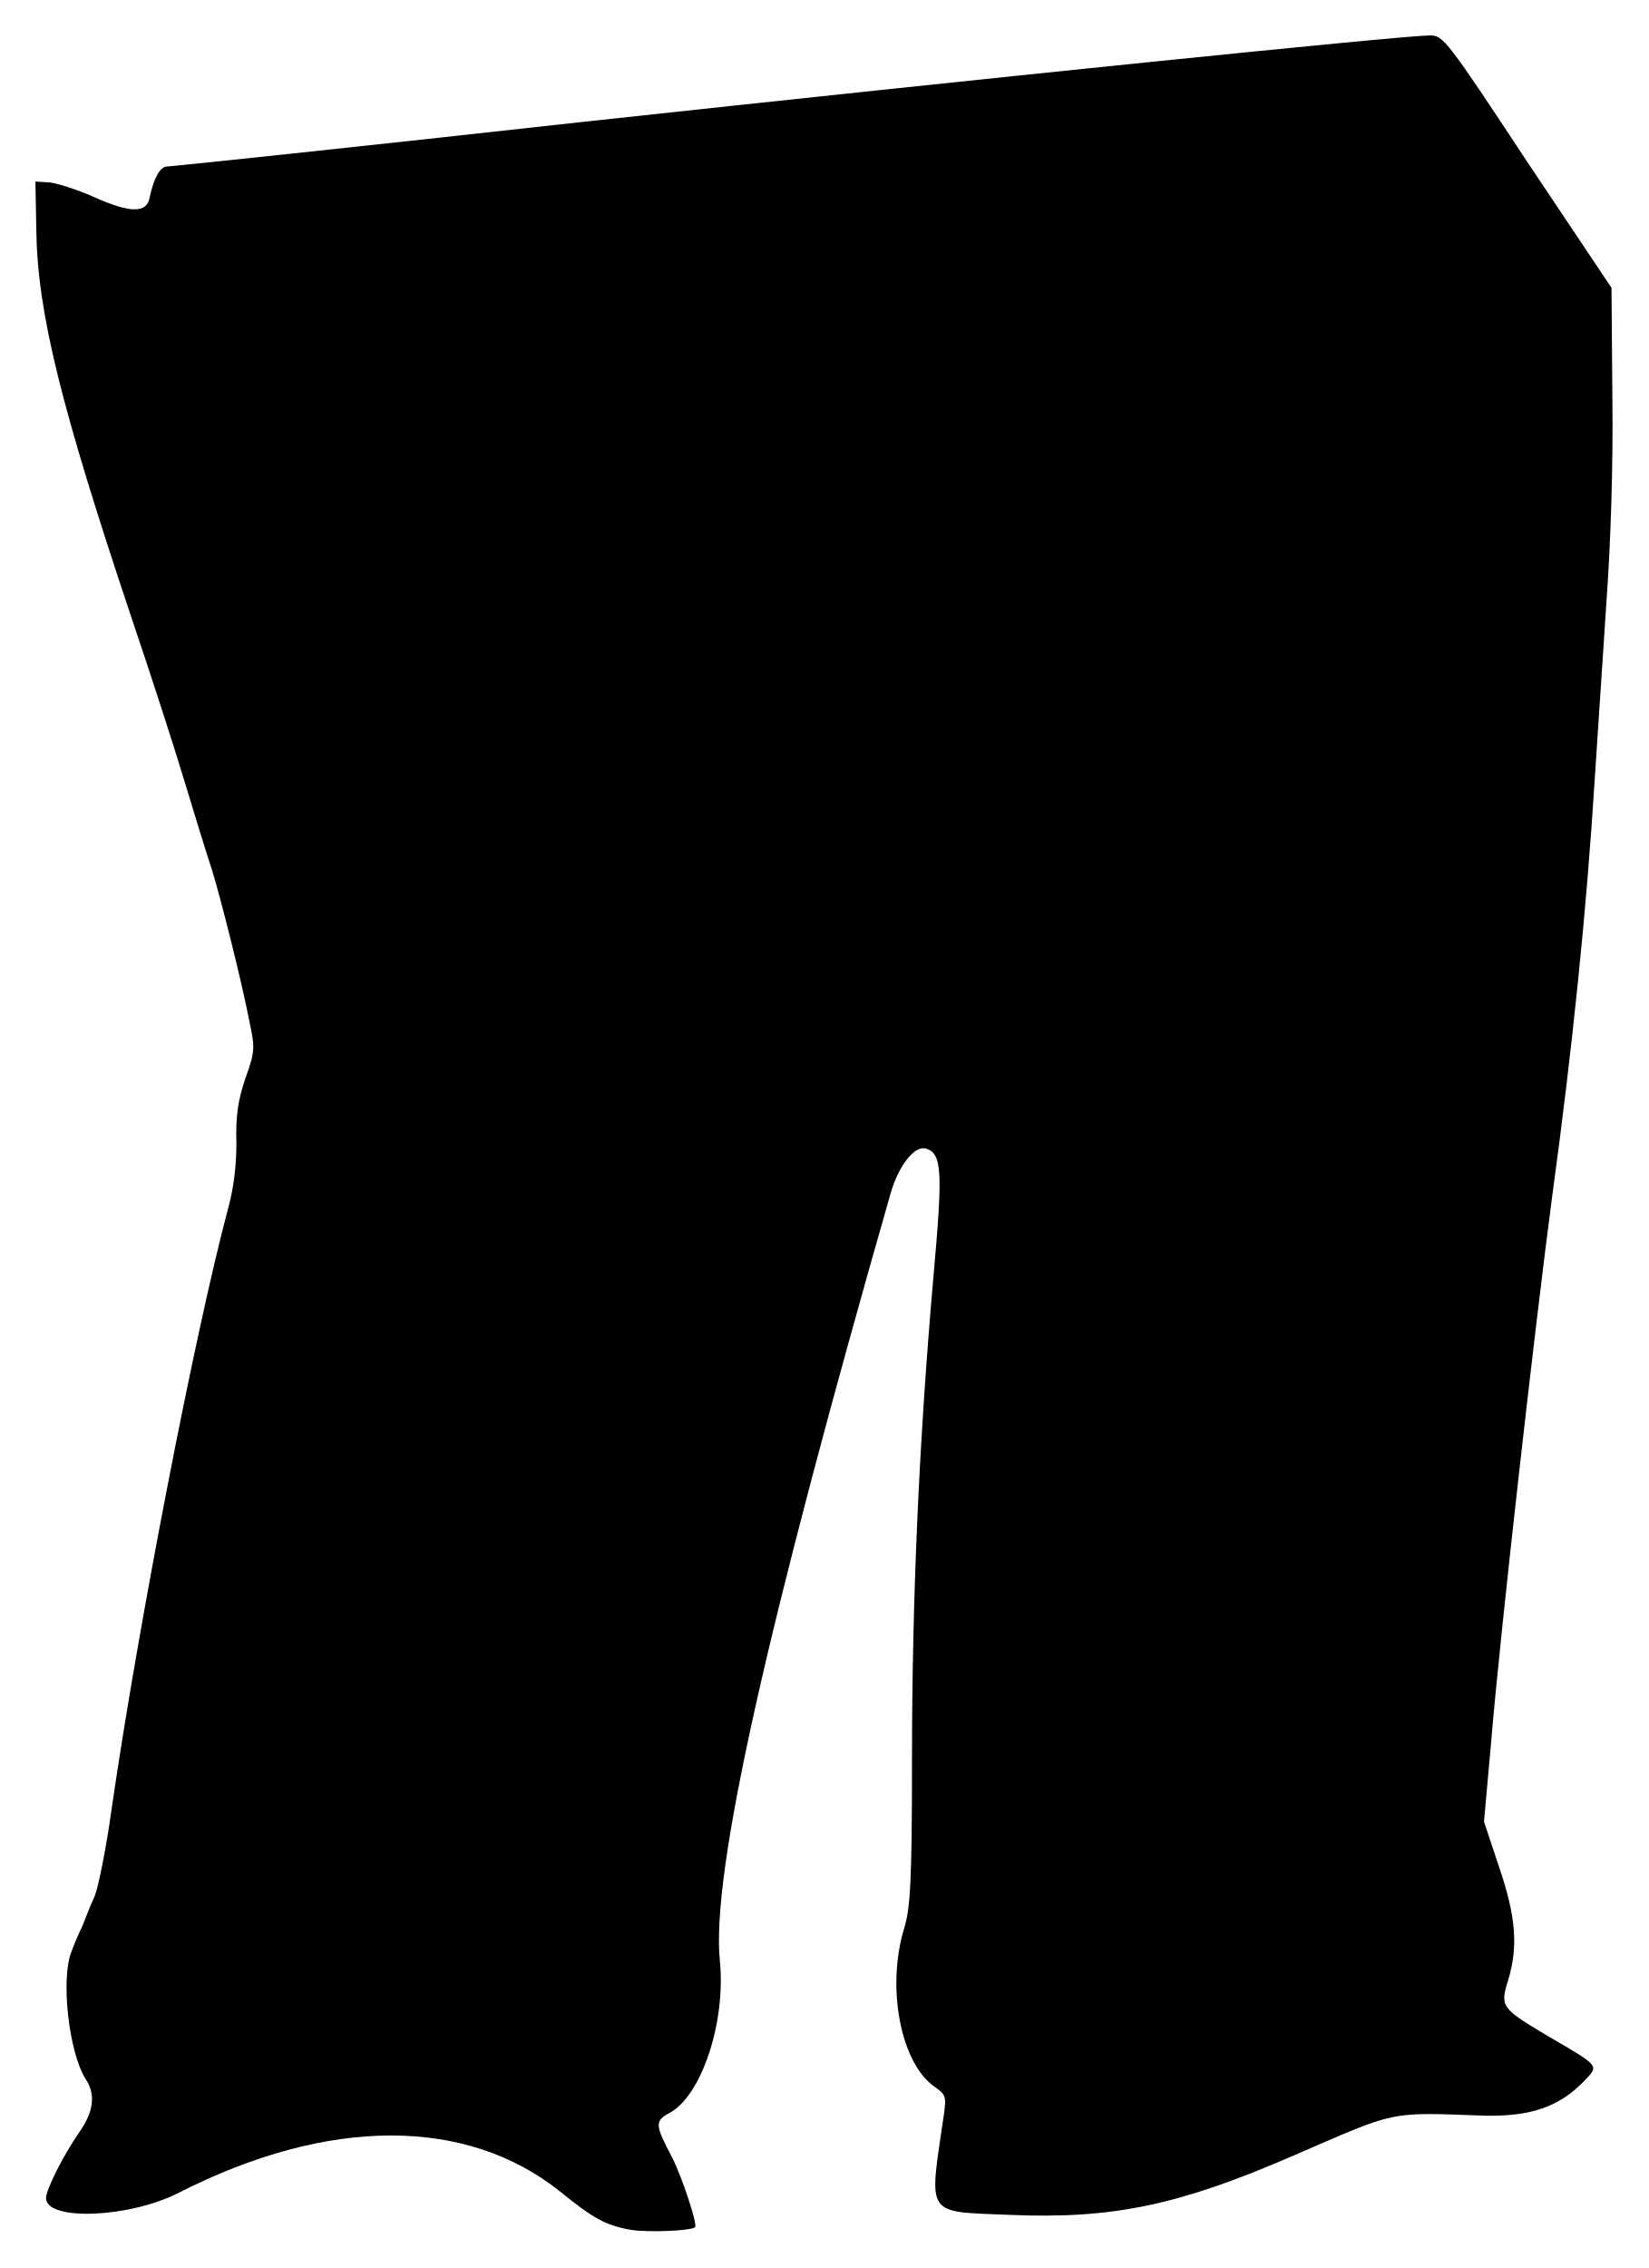
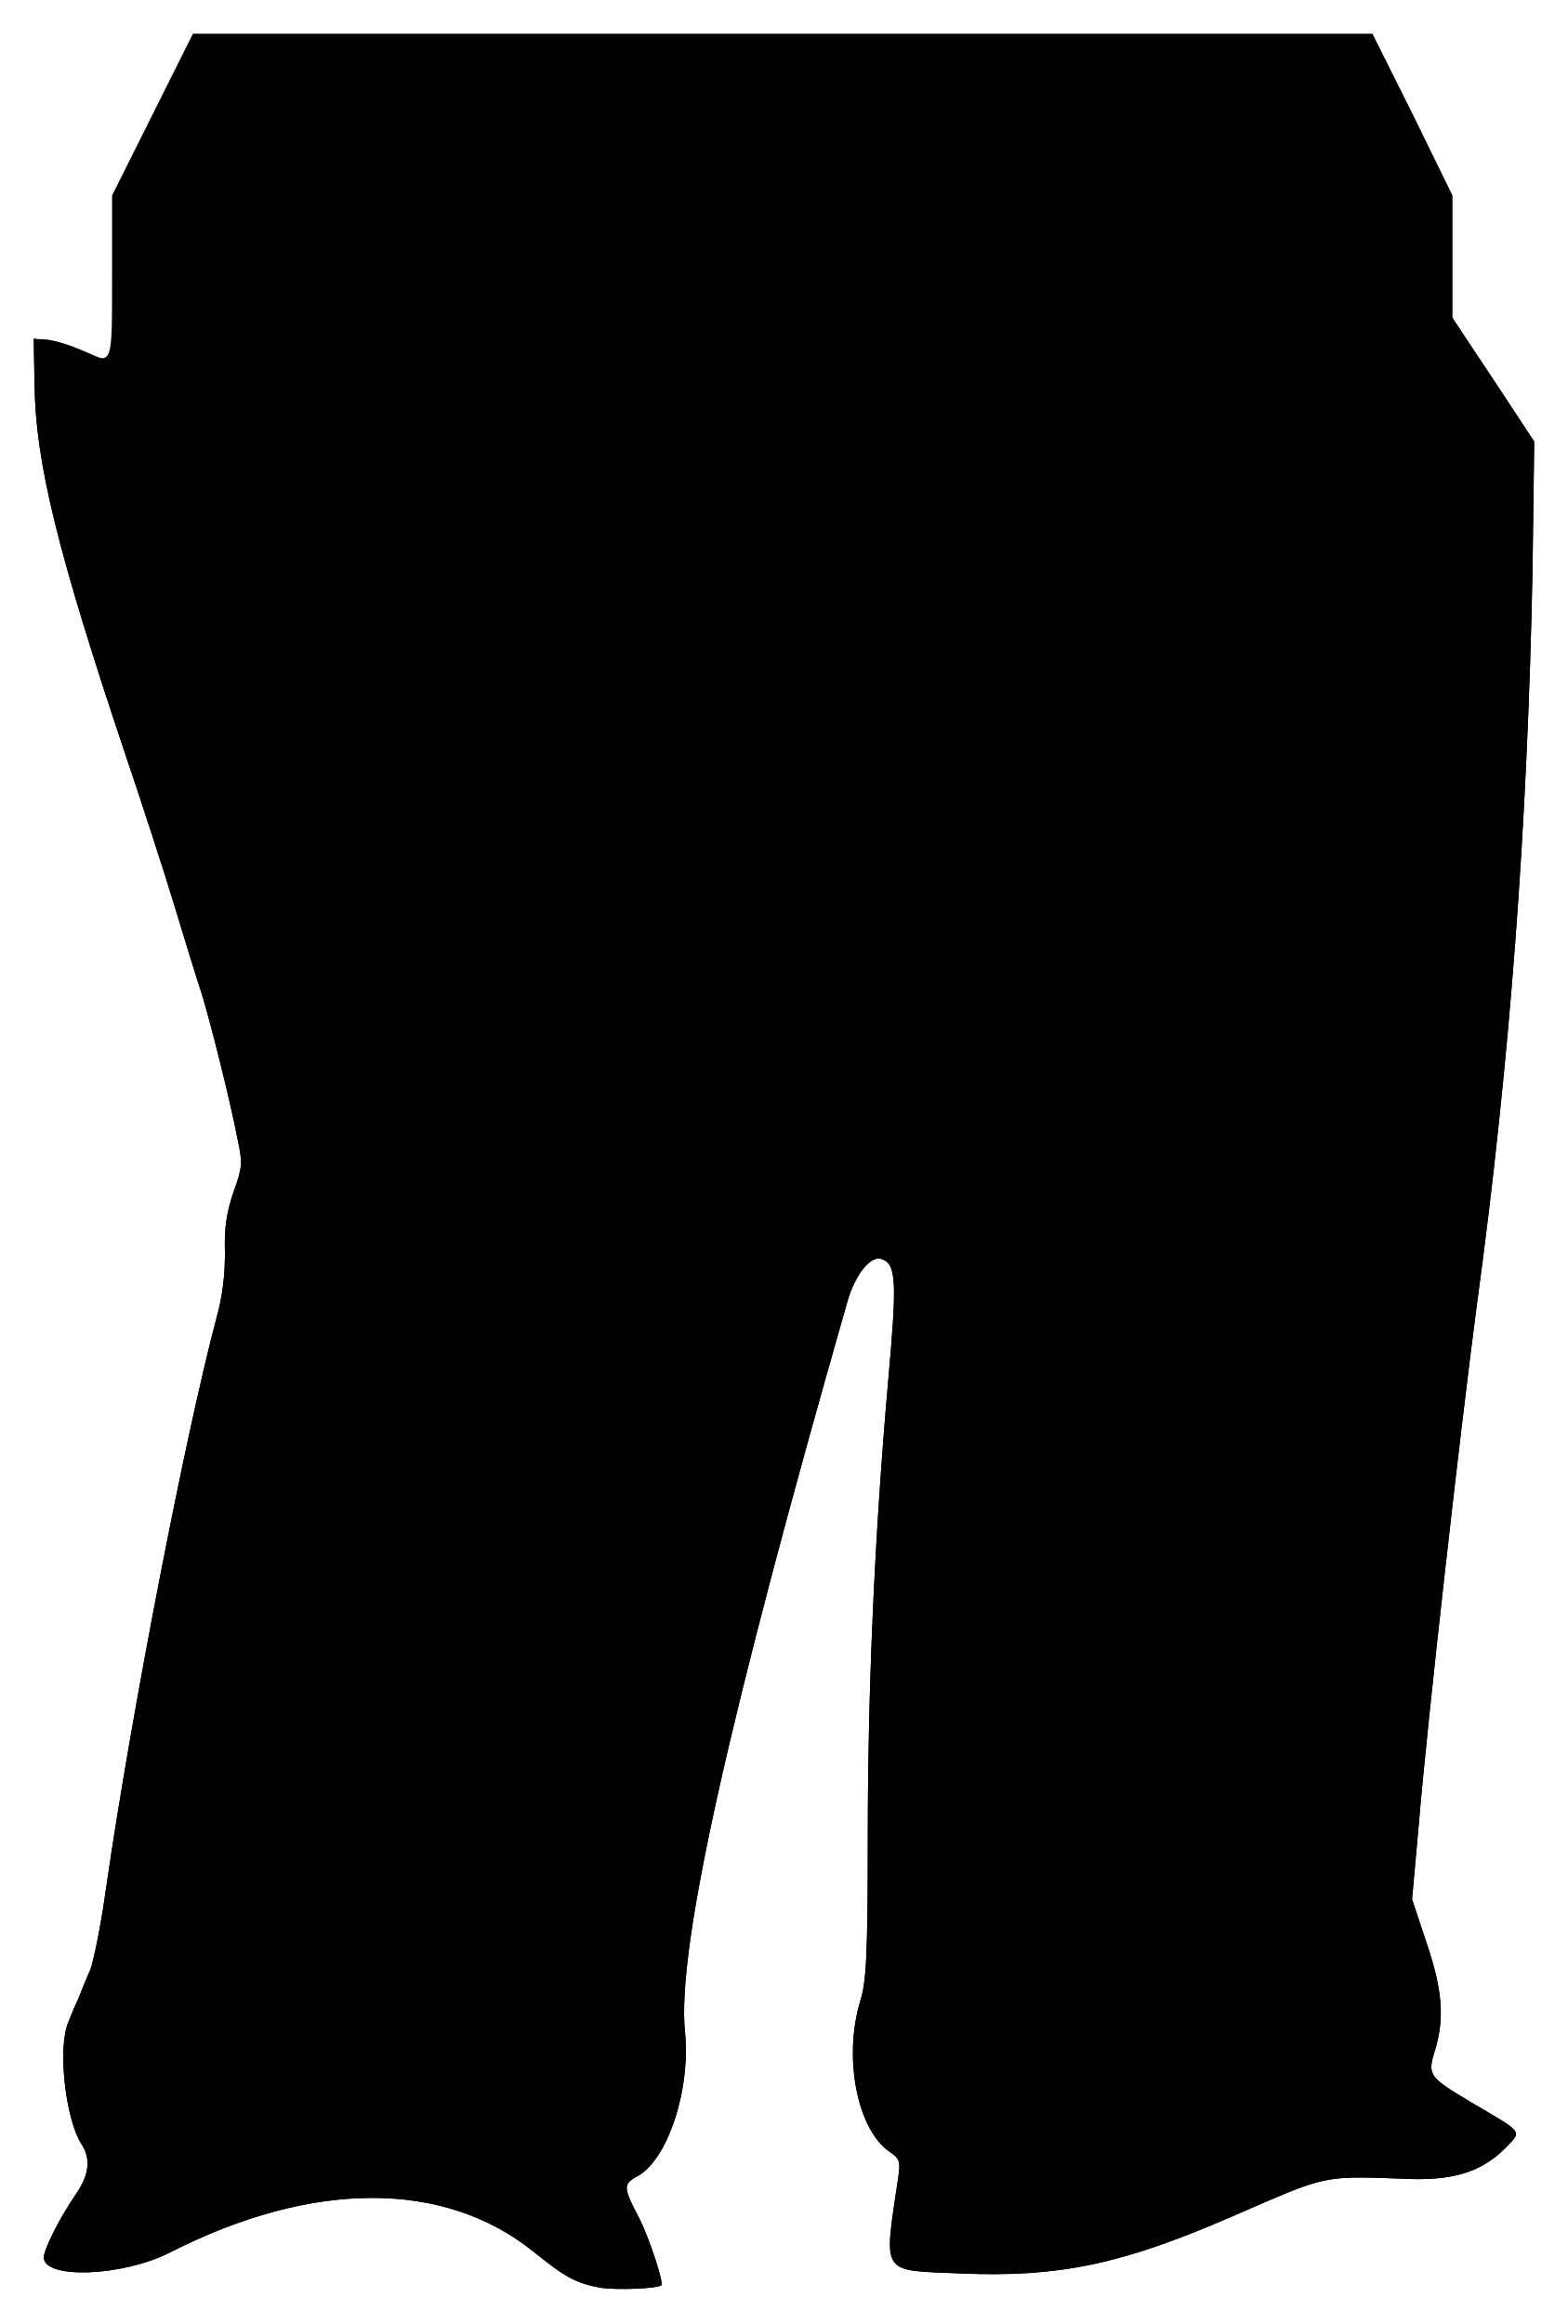
- <svg xmlns="http://www.w3.org/2000/svg" viewBox="1184.3 625.7 186.2 256.1">
+ <svg xmlns="http://www.w3.org/2000/svg" viewBox="1184.3 606 186.1 275.8">
  <g id="garment">
-     <path class="c-main c-stroke" d="M1255.6,877.5C1252.7,877 1251.3,876.2 1247.6,873.2C1237,864.7 1221.4,864.7 1204.5,873.3C1198.8,876.2 1189.5,876.5 1189.5,873.9C1189.5,873 1191.3,869.3 1193.3,866.4C1194.9,864.1 1195.1,862.2 1194,860.5C1192.1,857.6 1191.1,849.1 1192.4,846C1192.7,845.2 1193.2,844 1193.6,843.2C1193.9,842.4 1194.5,840.9 1195,839.8C1195.4,838.8 1196.3,834.4 1196.9,830C1199.9,809.3 1206.3,776.3 1210,762.4C1210.7,759.9 1211,757.4 1211,754.7C1210.9,751.7 1211.2,749.9 1212,747.5C1213.1,744.5 1213.1,744 1212.5,741.2C1211.6,736.5 1209.2,727 1208.2,723.8C1207.7,722.3 1206.3,717.8 1205.1,713.8C1203.9,709.8 1201.2,701.5 1199.1,695.3C1191.2,671.7 1188.5,660.9 1188.4,651.6L1188.3,646.2L1189.9,646.3C1190.8,646.4 1193,647.1 1194.8,647.9C1199,649.8 1200.9,649.8 1201.2,648C1201.7,645.7 1202.4,644.5 1203.2,644.5C1203.6,644.5 1224.6,642.3 1249.8,639.5C1294.9,634.6 1342.8,629.7 1345.8,629.7C1347.3,629.7 1347.7,630.2 1356.8,644L1366.3,658.2L1366.4,670.7C1366.5,678.4 1366.2,687.3 1365.7,694.1C1365.3,700.2 1364.7,709.1 1364.4,713.8C1363.5,728.3 1361.9,744 1359.6,760.8C1357.7,775.1 1353.7,810.3 1352.7,822.5L1351.9,831.4L1353.6,836.5C1355.5,842.1 1355.8,845.5 1354.6,849.4C1353.7,852.3 1353.9,852.5 1359.1,855.6C1365.1,859.1 1364.9,858.9 1363.2,860.7C1360.4,863.6 1357.2,864.7 1352,864.6C1340.9,864.2 1342.2,864 1330.4,869.1C1317.5,874.7 1310,876.3 1298.3,875.8C1288.7,875.4 1289.2,876.1 1290.9,864.5C1291.2,862.4 1291.1,862.2 1289.8,861.3C1286,858.6 1284.4,850.1 1286.4,843.5C1287.1,841.2 1287.3,838.5 1287.3,824.3C1287.3,806.3 1288.1,788.4 1289.7,770.1C1290.8,757.9 1290.7,756 1288.9,755.4C1287.6,755 1285.8,757.3 1284.9,760.4C1270.9,809.3 1264.6,837.2 1265.6,847.1C1266.3,854.1 1263.5,862.4 1259.9,864.3C1258.2,865.2 1258.3,865.7 1260.2,869.3C1261.4,871.7 1263.1,876.9 1262.8,877.2C1262.3,877.6 1257.6,877.8 1255.6,877.5Z" />
+     <path class="c-main c-stroke" d="M1255.6,877.5C1252.7,877 1251.3,876.2 1247.6,873.2C1237,864.7 1221.4,864.7 1204.5,873.3C1198.8,876.2 1189.5,876.5 1189.5,873.9C1189.5,873 1191.3,869.3 1193.3,866.4C1194.9,864.1 1195.1,862.2 1194,860.5C1192.1,857.6 1191.1,849.1 1192.4,846C1192.7,845.2 1193.2,844 1193.6,843.2C1193.9,842.4 1194.5,840.9 1195,839.8C1195.4,838.8 1196.3,834.4 1196.9,830C1199.9,809.3 1206.3,776.3 1210,762.4C1210.7,759.9 1211,757.4 1211,754.7C1210.9,751.7 1211.2,749.9 1212,747.5C1213.1,744.5 1213.1,744 1212.5,741.2C1211.6,736.5 1209.2,727 1208.2,723.8C1207.7,722.3 1206.3,717.8 1205.1,713.8C1203.9,709.8 1201.2,701.5 1199.1,695.3C1191.2,671.7 1188.5,660.9 1188.4,651.6L1188.3,646.2L1189.9,646.3C1190.8,646.4 1193,647.1 1194.8,647.9C1199,649.8 1200.9,649.8 1201.2,648C1201.7,645.7 1202.4,644.5 1203.2,644.5C1203.6,644.5 1224.6,642.3 1249.8,639.5C1294.9,634.6 1342.8,629.7 1345.8,629.7C1347.3,629.7 1347.7,630.2 1356.9,644L1366.4,658.4L1366.2,673.6C1365.6,704.3 1363.5,732.1 1359.6,760.8C1357.7,775.1 1353.7,810.3 1352.7,822.5L1351.9,831.4L1353.6,836.5C1355.5,842.1 1355.8,845.5 1354.6,849.4C1353.7,852.3 1353.9,852.5 1359.1,855.6C1365.1,859.1 1364.9,858.9 1363.2,860.7C1360.4,863.6 1357.2,864.7 1352,864.6C1340.9,864.2 1342.2,864 1330.4,869.1C1317.5,874.7 1310,876.3 1298.3,875.8C1288.7,875.4 1289.2,876.1 1290.9,864.5C1291.2,862.4 1291.1,862.2 1289.8,861.3C1286,858.6 1284.4,850.1 1286.4,843.5C1287.1,841.2 1287.3,838.5 1287.3,824.3C1287.3,806.3 1288.1,788.4 1289.7,770.1C1290.8,757.9 1290.7,756 1288.9,755.4C1287.6,755 1285.8,757.3 1284.9,760.4C1270.9,809.3 1264.6,837.2 1265.6,847.1C1266.3,854.1 1263.5,862.4 1259.9,864.3C1258.2,865.2 1258.3,865.7 1260.2,869.3C1261.4,871.7 1263.1,876.9 1262.8,877.2C1262.3,877.6 1257.6,877.8 1255.6,877.5Z" />
    <path class="c-open c-stroke c-fine" d="M1292,752.4C1291.5,751.7 1289.2,749.7 1288.7,748.1C1288.2,746.5 1287.6,750.1 1289.2,742.8C1290.7,735.4 1295.7,716.1 1297.8,704C1299.9,691.8 1298.1,677 1301.6,669.9C1305.1,662.9 1316,663.2 1318.9,661.8" />
    <path class="c-open c-stroke c-hair" d="M1245.6,841C1243.5,840.5 1237.3,838.2 1233.1,837.7C1228.9,837.2 1222.3,838.1 1220.1,838.2" />
    <path class="c-open c-stroke c-hair" d="M1317.4,842C1319.1,841.3 1323.6,838.7 1327.5,837.7C1331.4,836.7 1338.7,836.1 1340.9,835.8" />
  </g>
+   <g id="underlay">
+     <path class="c-main c-stroke" d="M1255.6,877.5C1252.7,877 1251.3,876.2 1247.6,873.2C1237,864.7 1221.4,864.7 1204.5,873.3C1198.8,876.2 1189.5,876.5 1189.5,873.9C1189.5,873 1191.3,869.3 1193.3,866.4C1194.9,864.1 1195.1,862.2 1194,860.5C1192.1,857.6 1191.1,849.1 1192.4,846C1192.7,845.2 1193.2,844 1193.6,843.2C1193.9,842.4 1194.5,840.9 1195,839.8C1195.4,838.8 1196.3,834.4 1196.9,830C1199.9,809.3 1206.3,776.3 1210,762.4C1210.7,759.9 1211,757.4 1211,754.7C1210.9,751.7 1211.2,749.9 1212,747.5C1213.1,744.5 1213.1,744 1212.5,741.2C1211.6,736.5 1209.2,727 1208.2,723.8C1207.7,722.3 1206.3,717.8 1205.1,713.8C1203.9,709.8 1201.2,701.5 1199.1,695.3C1191.2,671.7 1188.5,660.9 1188.4,651.6L1188.3,646.2L1189.9,646.4C1190.9,646.4 1192.8,647 1194.2,647.7C1197.7,649.3 1197.6,649.5 1197.6,638.8L1197.6,629.2L1202.4,619.6L1207.2,610L1277.2,610L1347.2,610L1352,619.6L1356.7,629.2L1356.7,636.5L1356.7,643.8L1361.6,651.1L1366.4,658.4L1366.2,673.6C1365.6,704.3 1363.5,732.1 1359.6,760.8C1357.7,775.1 1353.7,810.3 1352.7,822.5L1351.9,831.4L1353.6,836.5C1355.5,842.1 1355.8,845.5 1354.6,849.4C1353.7,852.3 1353.9,852.5 1359.1,855.6C1365.1,859.1 1364.9,858.9 1363.2,860.7C1360.4,863.6 1357.2,864.7 1352,864.6C1340.9,864.2 1342.2,864 1330.4,869.1C1317.5,874.7 1310,876.3 1298.3,875.8C1288.7,875.4 1289.2,876.1 1290.9,864.5C1291.2,862.4 1291.1,862.2 1289.8,861.3C1286,858.6 1284.4,850.1 1286.4,843.5C1287.1,841.2 1287.3,838.5 1287.3,824.3C1287.3,806.3 1288.1,788.4 1289.7,770.1C1290.8,757.9 1290.7,756 1288.9,755.4C1287.6,755 1285.8,757.3 1284.9,760.4C1270.9,809.3 1264.6,837.2 1265.6,847.1C1266.3,854.1 1263.5,862.4 1259.9,864.3C1258.2,865.2 1258.3,865.7 1260.2,869.3C1261.4,871.7 1263.1,876.9 1262.8,877.2C1262.3,877.6 1257.6,877.8 1255.6,877.5Z" />
+   </g>
</svg>
